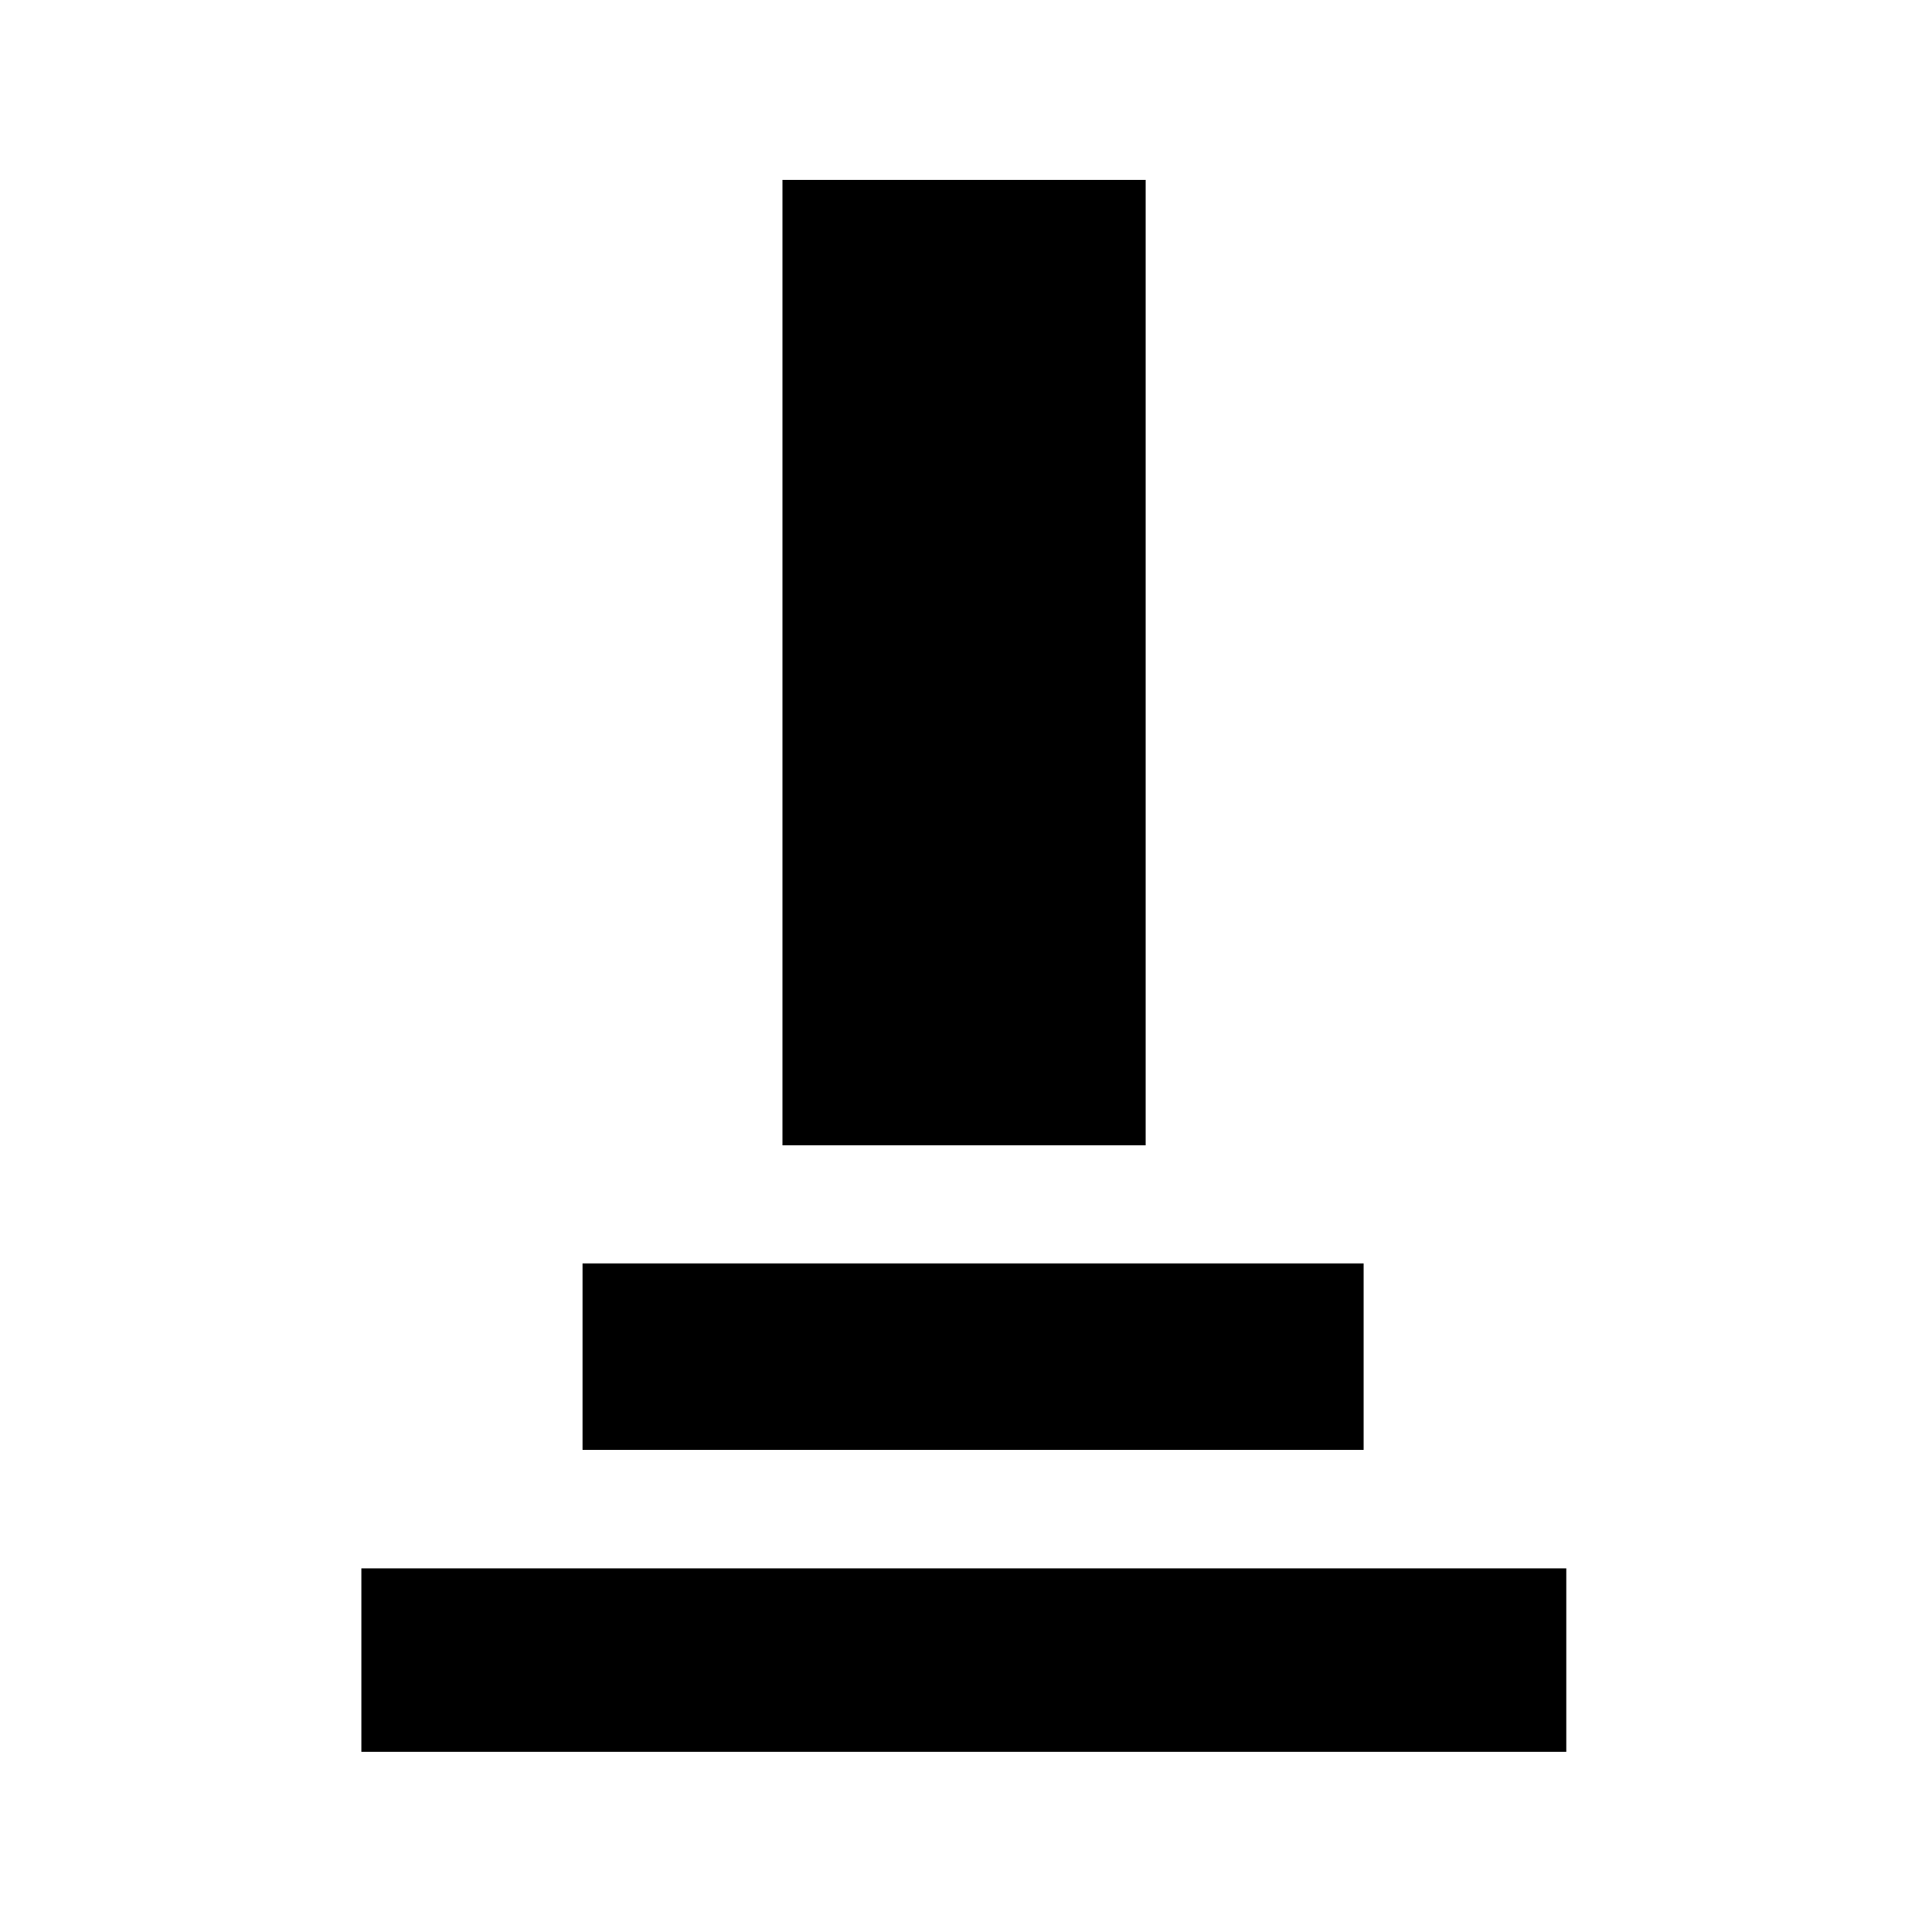
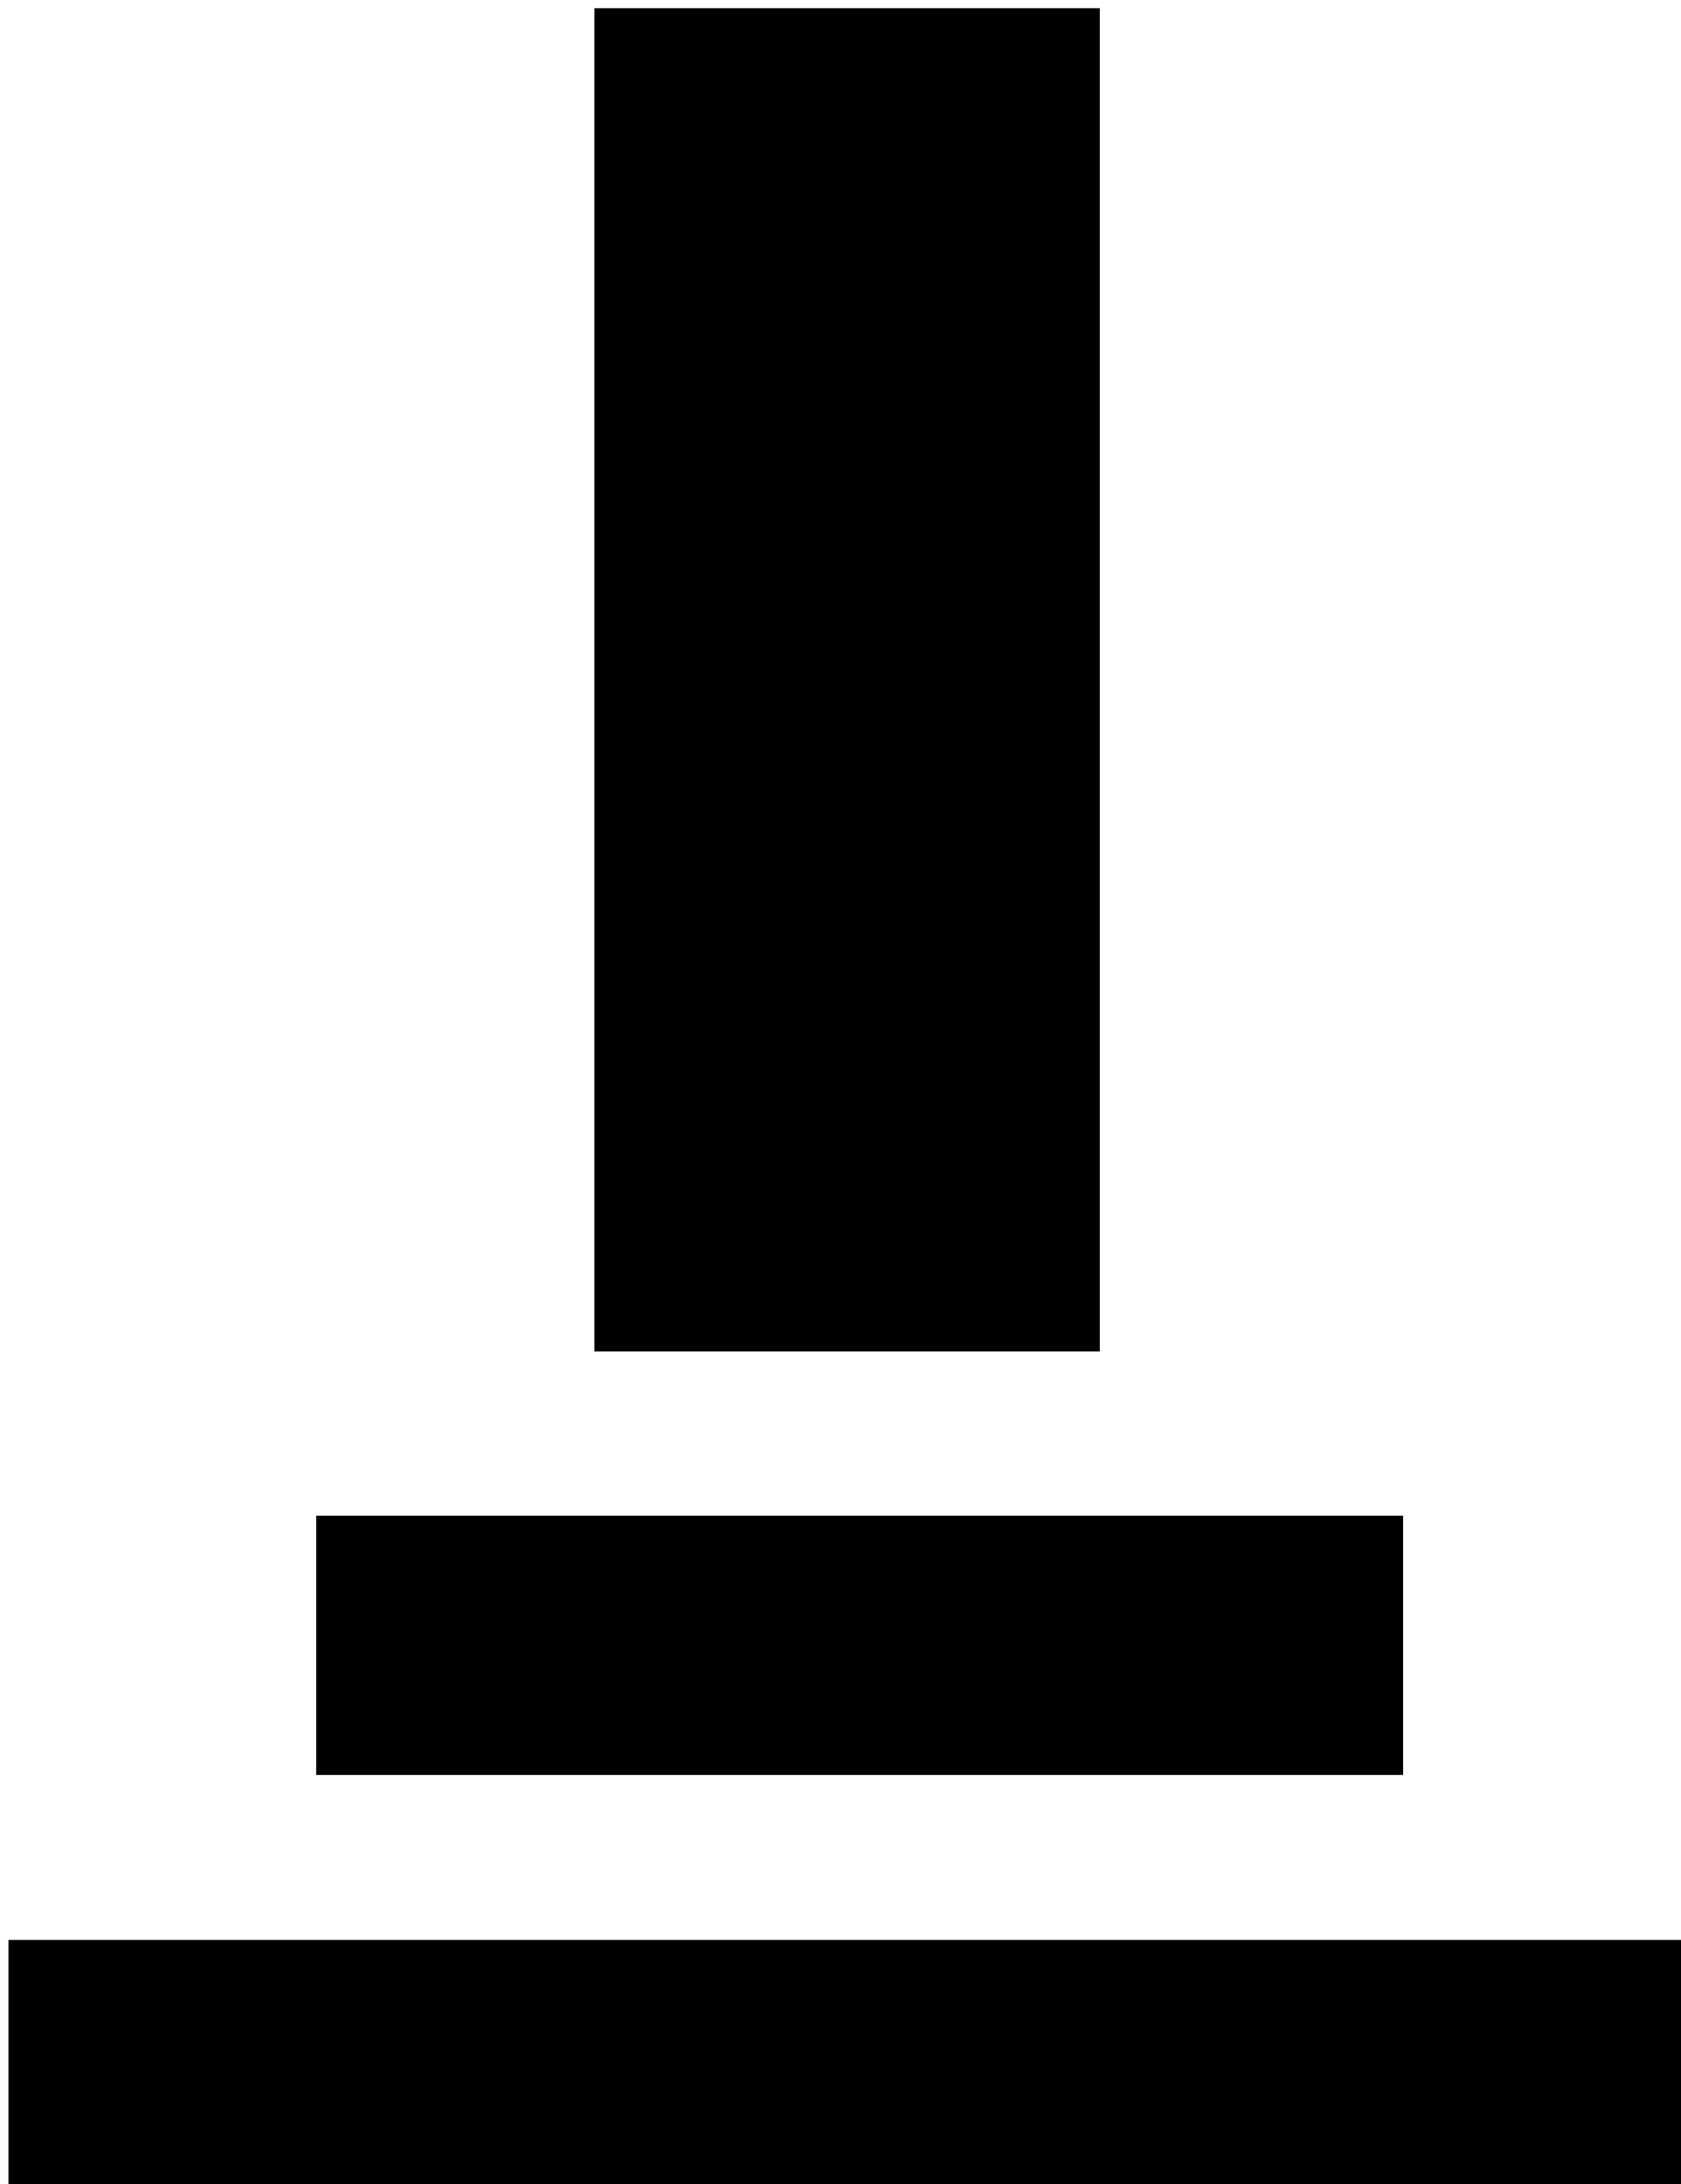
- <svg xmlns="http://www.w3.org/2000/svg" width="32.0px" height="32.0px" viewBox="0 0 32.0 32.0" version="1.1" id="SVGRoot">
-   <defs id="defs1910" />
+ <svg xmlns="http://www.w3.org/2000/svg" width="20" height="26" viewBox="0 0 20 26" version="1.1" id="SVGRoot">
+   <defs id="defs3769" />
  <g id="layer1">
-     <rect style="fill:#000000;stroke:none;stroke-width:2.377;stroke-linecap:round;paint-order:markers fill stroke" id="rect2097" width="19.958" height="3.038" x="5.985" y="25.977" ry="0" />
-     <rect style="fill:#000000;stroke:none;stroke-width:1.929;stroke-linecap:round;paint-order:markers fill stroke" id="rect2097-0" width="12.938" height="3.087" x="9.648" y="20.926" ry="0" />
-     <rect style="fill:#000000;stroke:none;stroke-width:2.994;stroke-linecap:round;paint-order:markers fill stroke" id="rect2097-7" width="6.016" height="15.991" x="12.96" y="2.98" ry="0" />
+     <g id="layer1-9" transform="translate(-5.88439,-2.882423)">
+       <rect style="fill:#000000;stroke:none;stroke-width:2.377;stroke-linecap:round;paint-order:markers fill stroke" id="rect2097" width="19.958" height="3.038" x="5.985" y="25.977" ry="0" />
+       <rect style="fill:#000000;stroke:none;stroke-width:1.929;stroke-linecap:round;paint-order:markers fill stroke" id="rect2097-0" width="12.938" height="3.087" x="9.648" y="20.926" ry="0" />
+       <rect style="fill:#000000;stroke:none;stroke-width:2.994;stroke-linecap:round;paint-order:markers fill stroke" id="rect2097-7" width="6.016" height="15.991" x="12.96" y="2.98" ry="0" />
+     </g>
  </g>
</svg>
